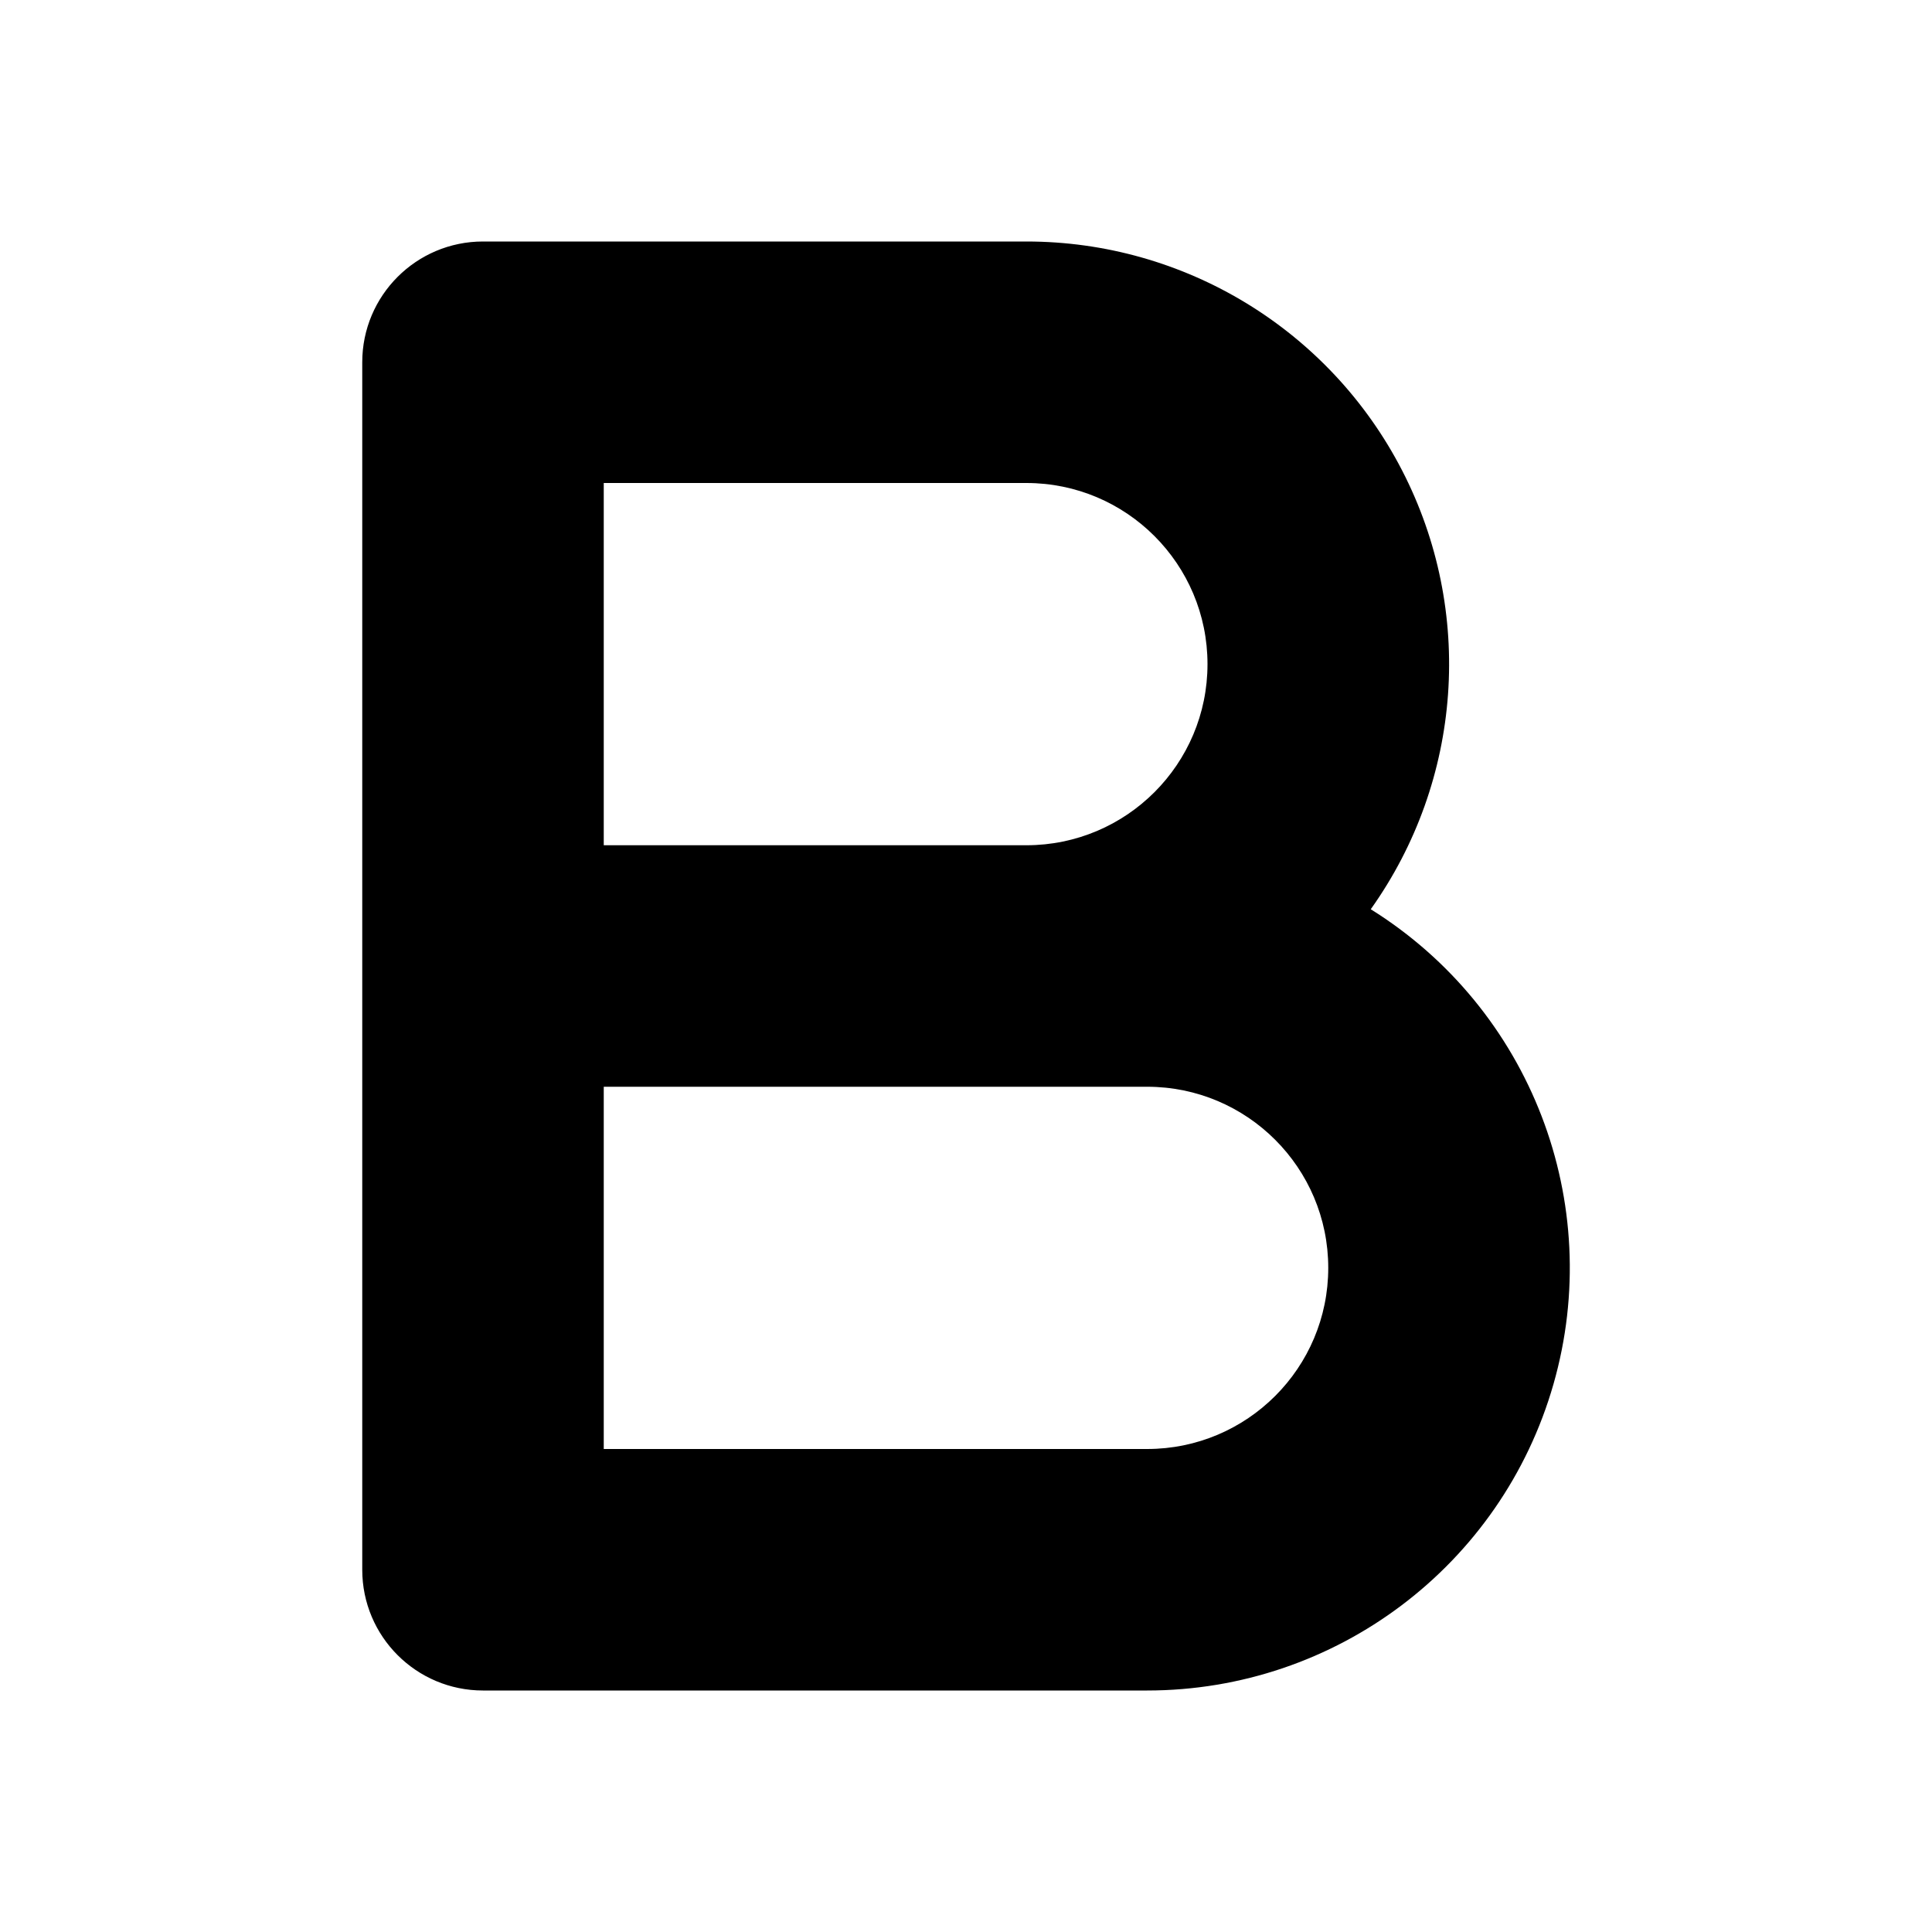
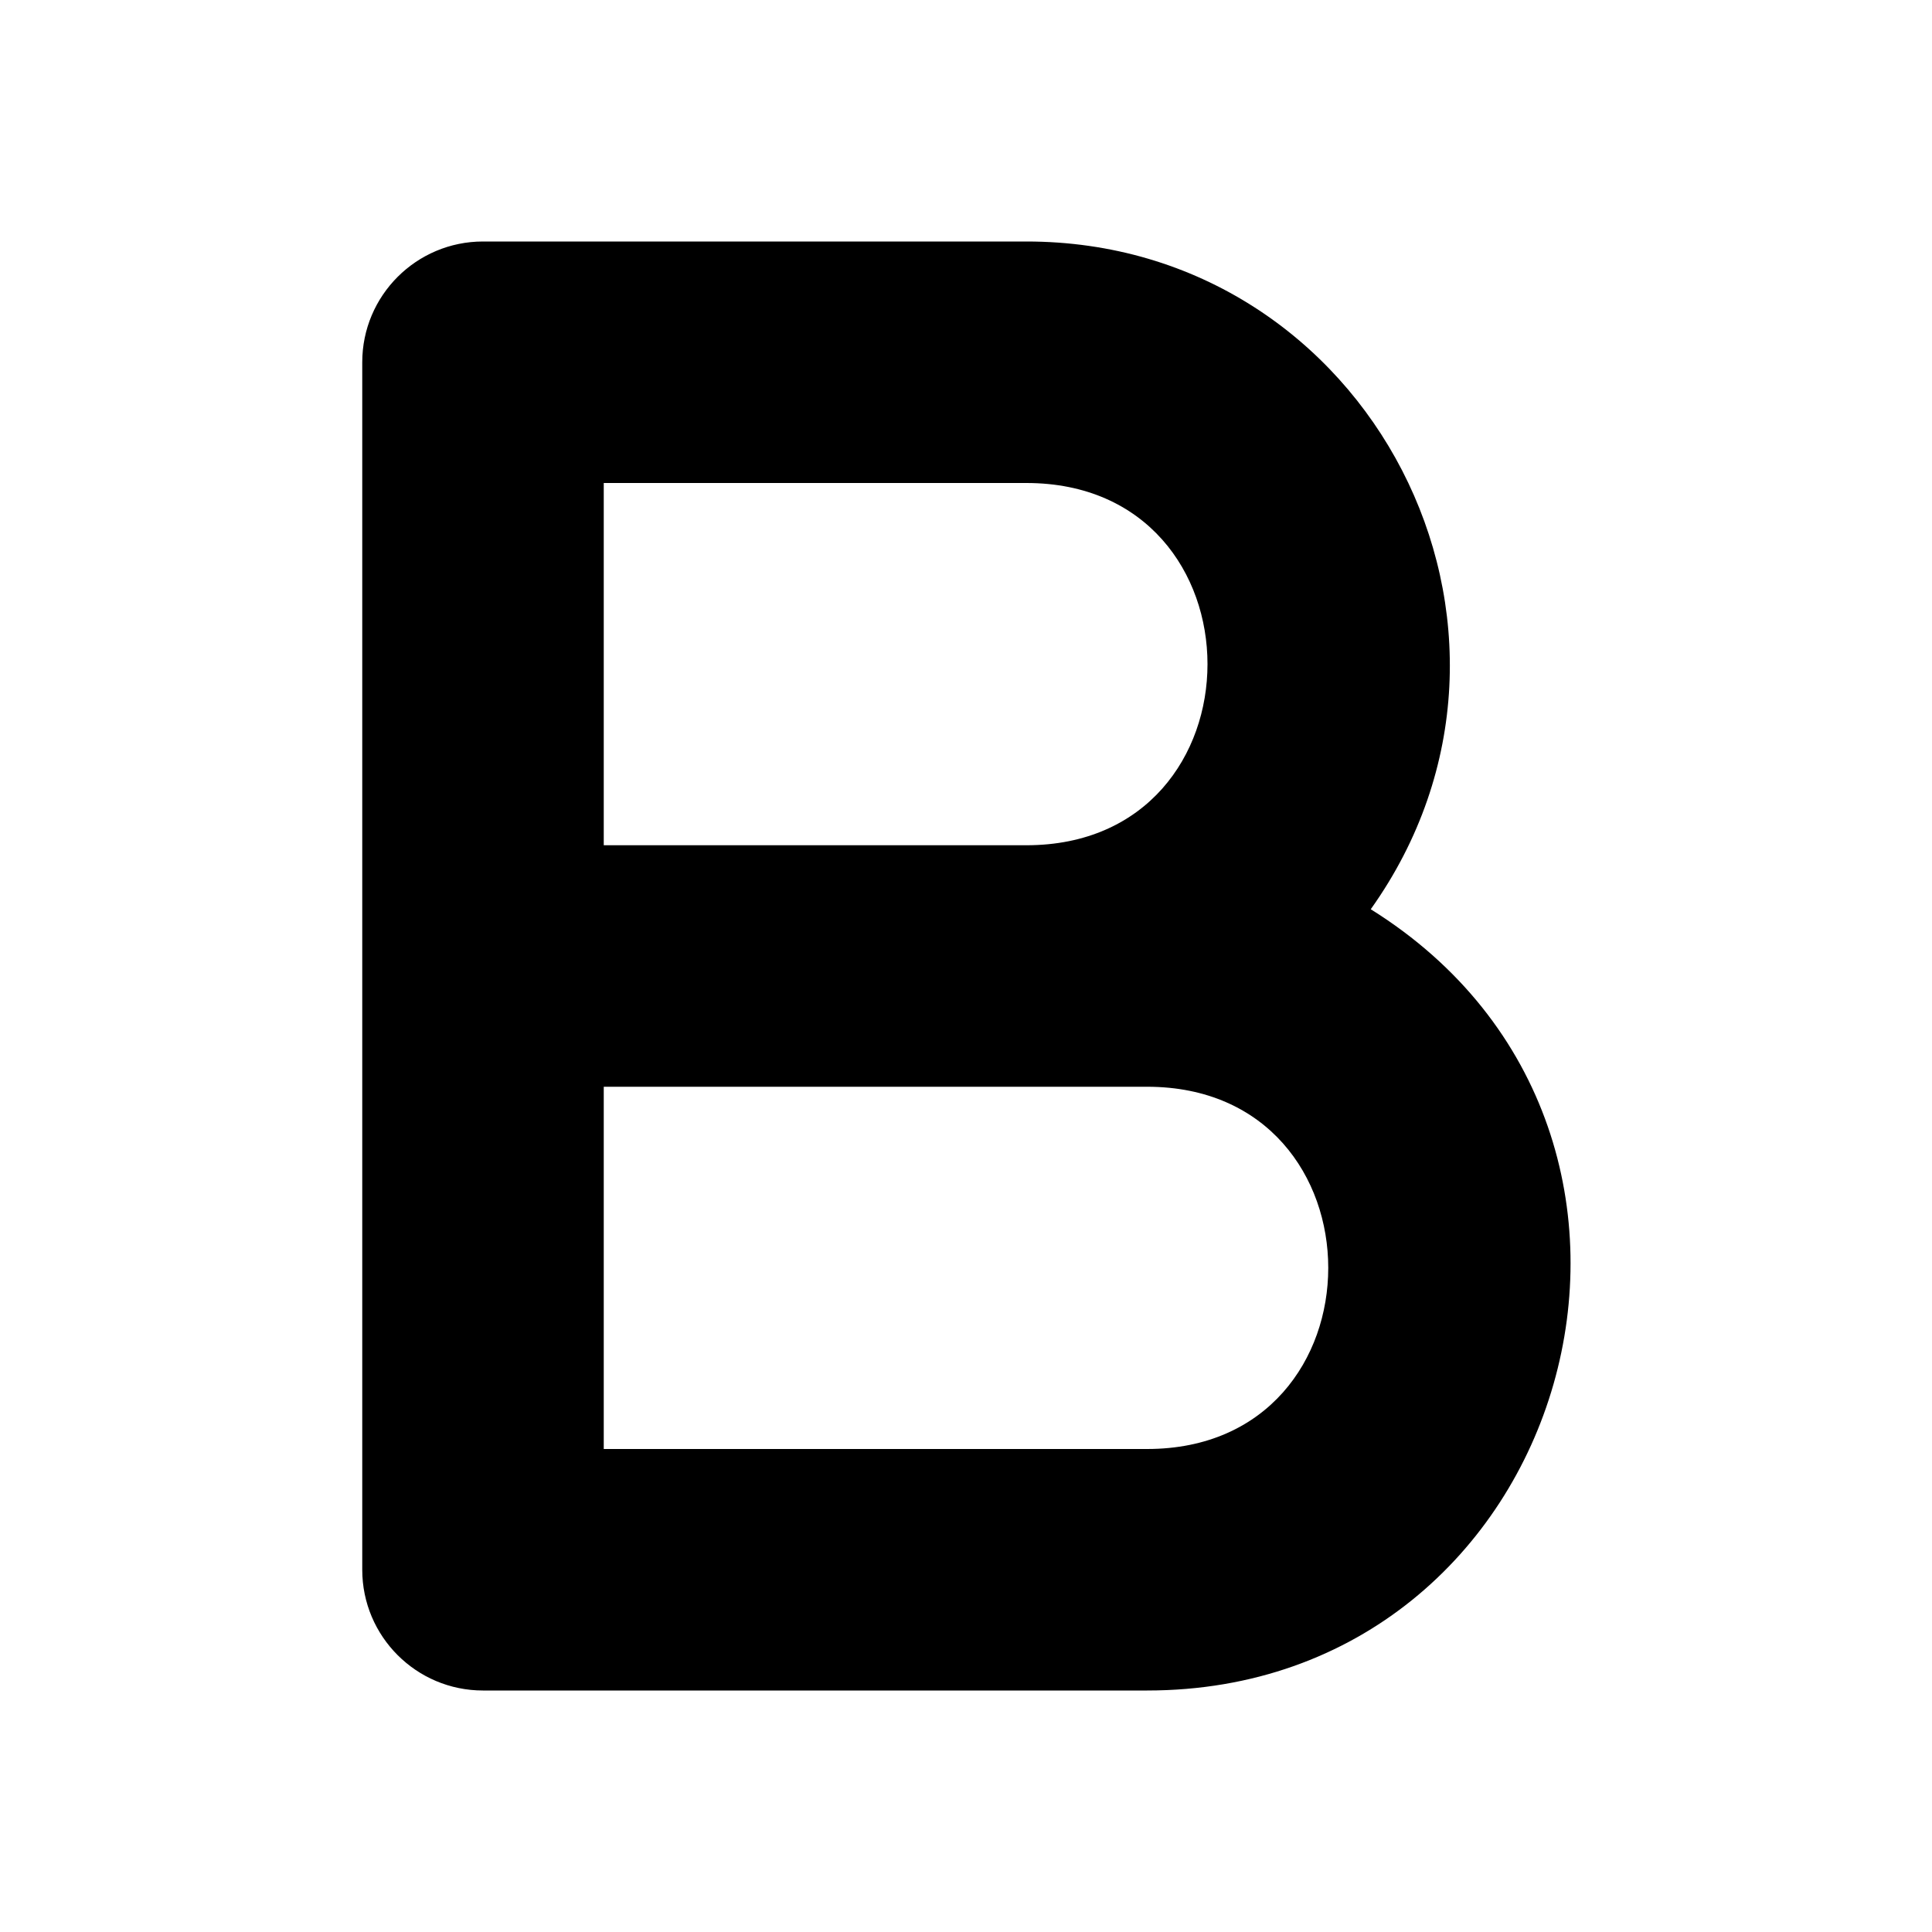
- <svg xmlns="http://www.w3.org/2000/svg" width="16" height="16" viewBox="0 0 16 16">
-   <path fill-rule="evenodd" d="M4 2a1 1 0 00-1 1v10a1 1 0 001 1h5.5a3.5 3.5 0 001.852-6.47A3.5 3.5 0 008.5 2H4zm4.5 5a1.5 1.5 0 100-3H5v3h3.5zM5 9v3h4.5a1.5 1.5 0 000-3H5z" />
+ <svg xmlns="http://www.w3.org/2000/svg" width="16" height="16" viewBox="0 0 16 16" version="1.1" id="svg2558">
+   <defs id="defs2562" />
+   <path fill-rule="evenodd" d="M 4,2 C 3.448,2 3,2.448 3,3 v 10 c 0,0.552 0.448,1 1,1 h 5.5 c 3.519,2.18e-4 4.838,-4.608 1.852,-6.47 C 13.002,5.213 11.345,1.999 8.5,2 Z M 5,7 V 4 h 3.5 c 2,0 2,3 0,3 z m 4.5,2 c 2,0 2,3 0,3 H 5 V 9 Z" id="path2556" />
</svg>
